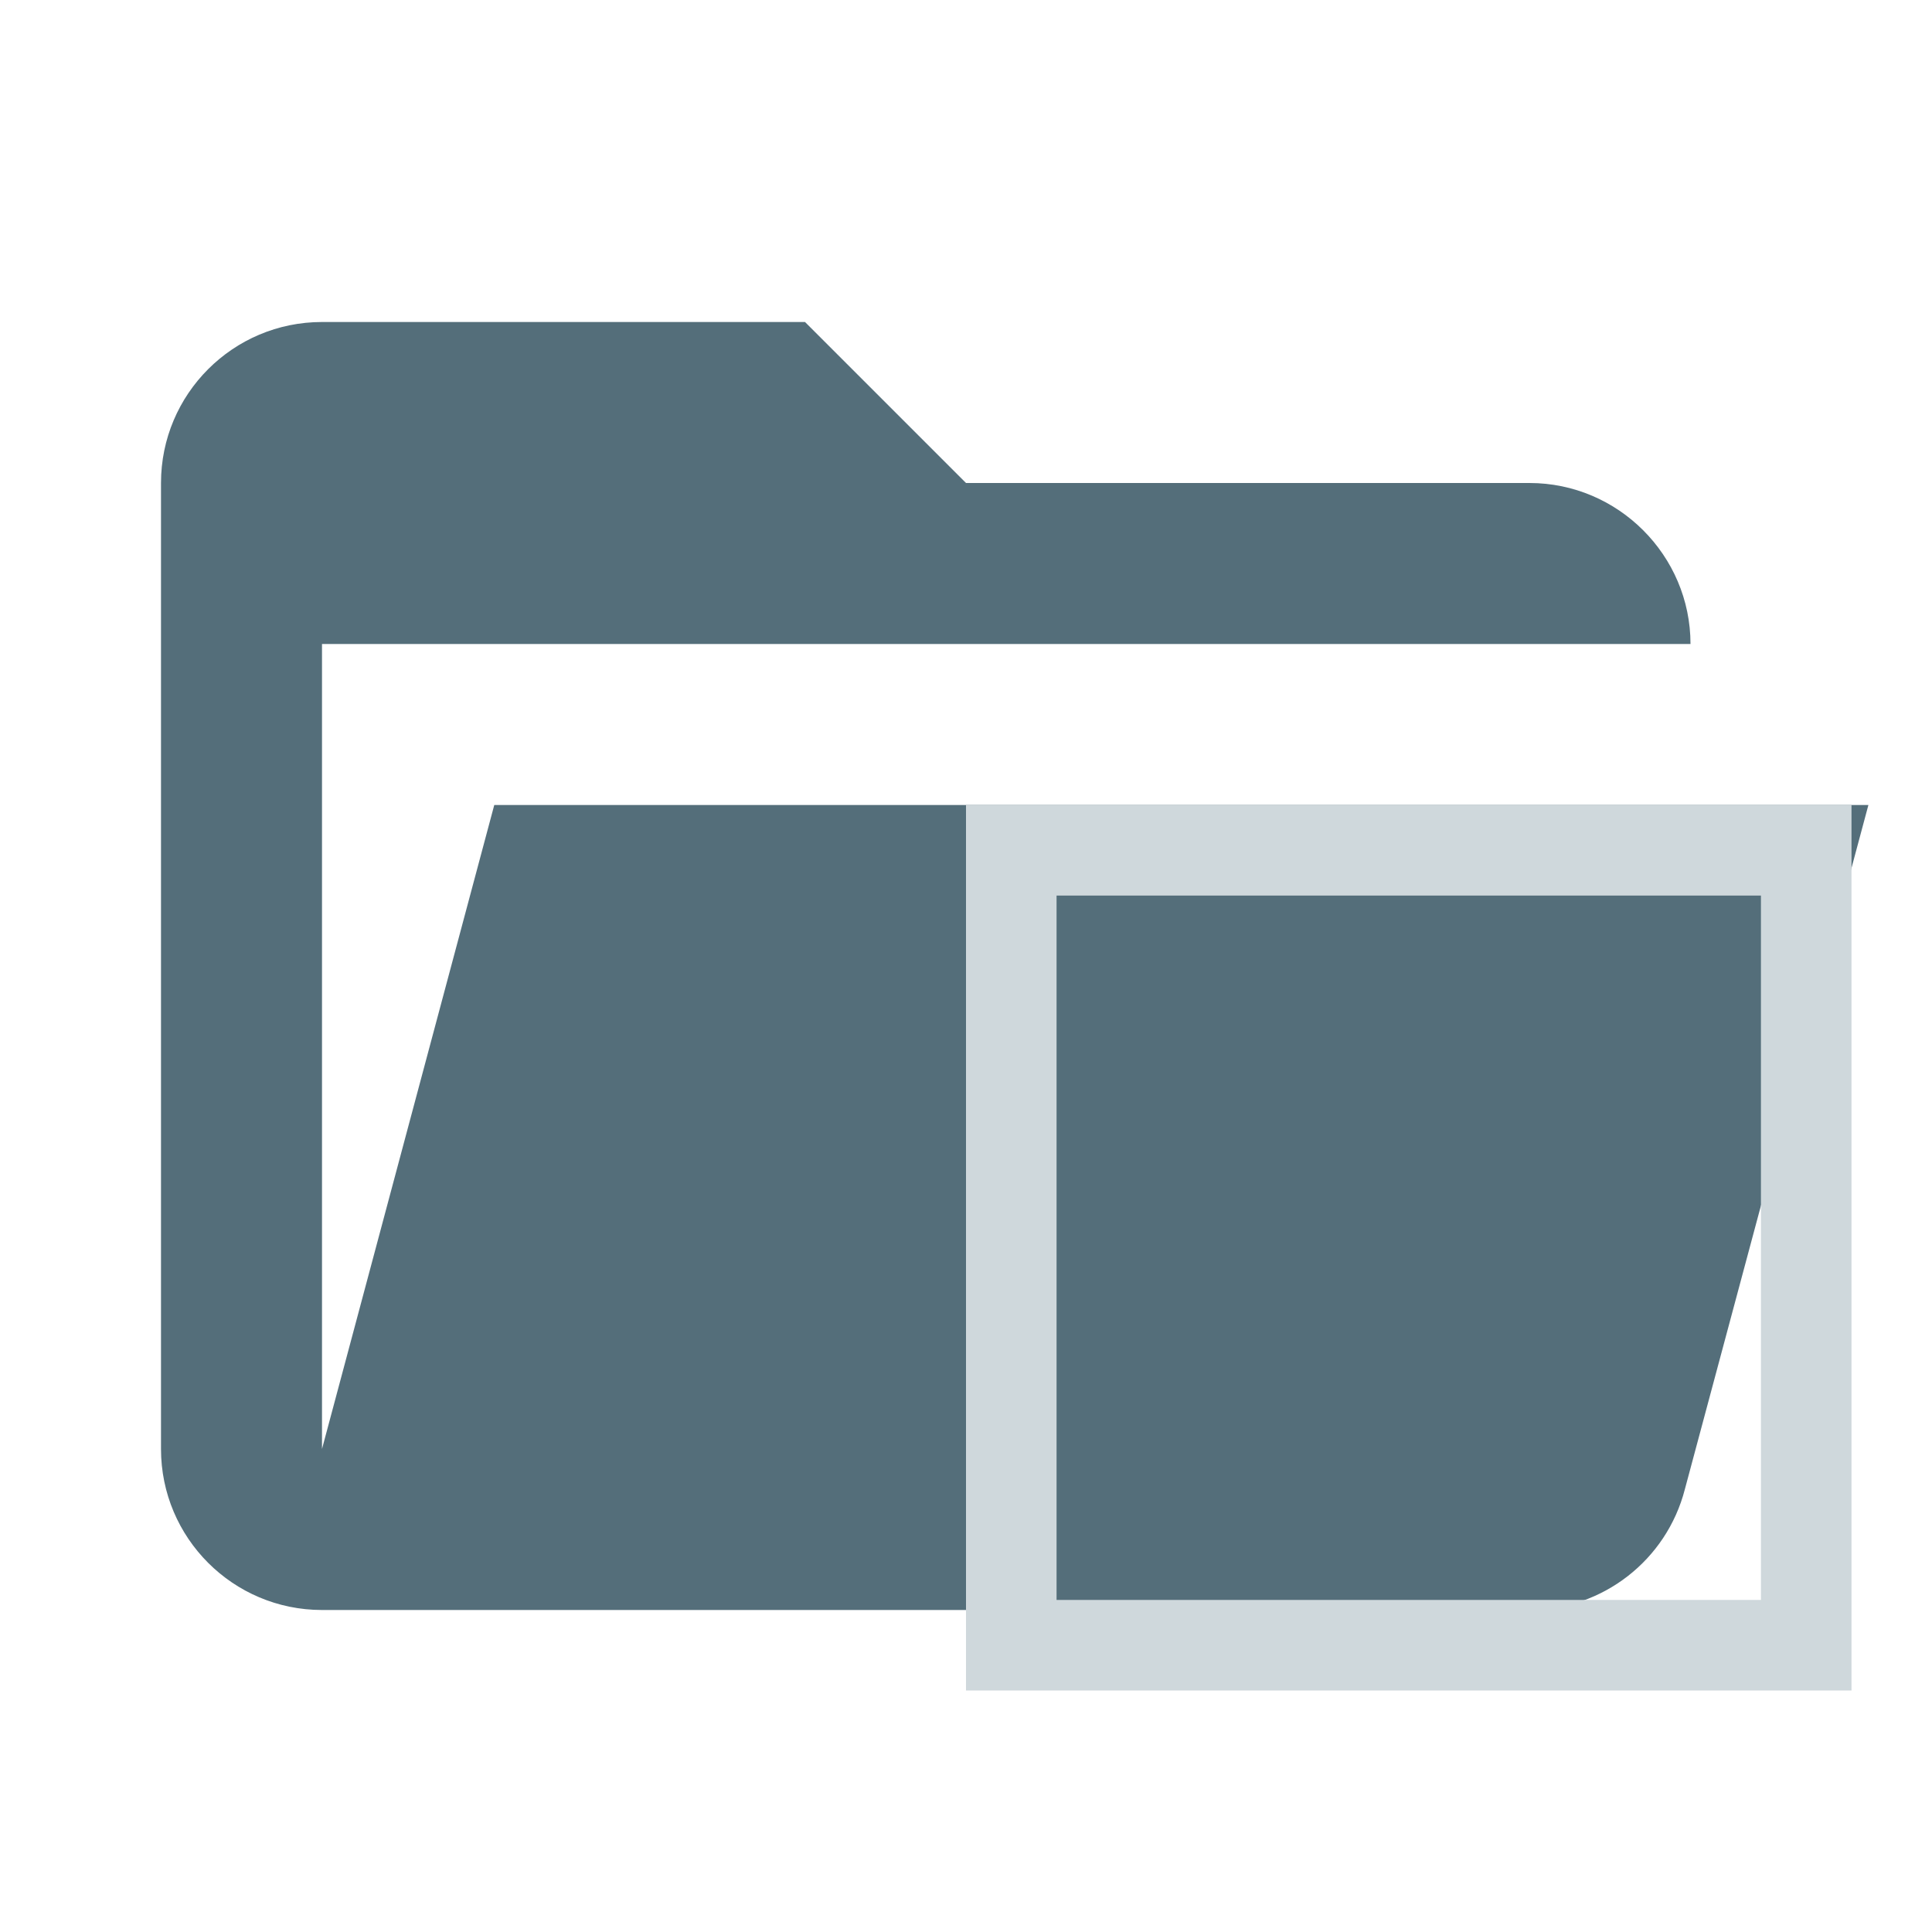
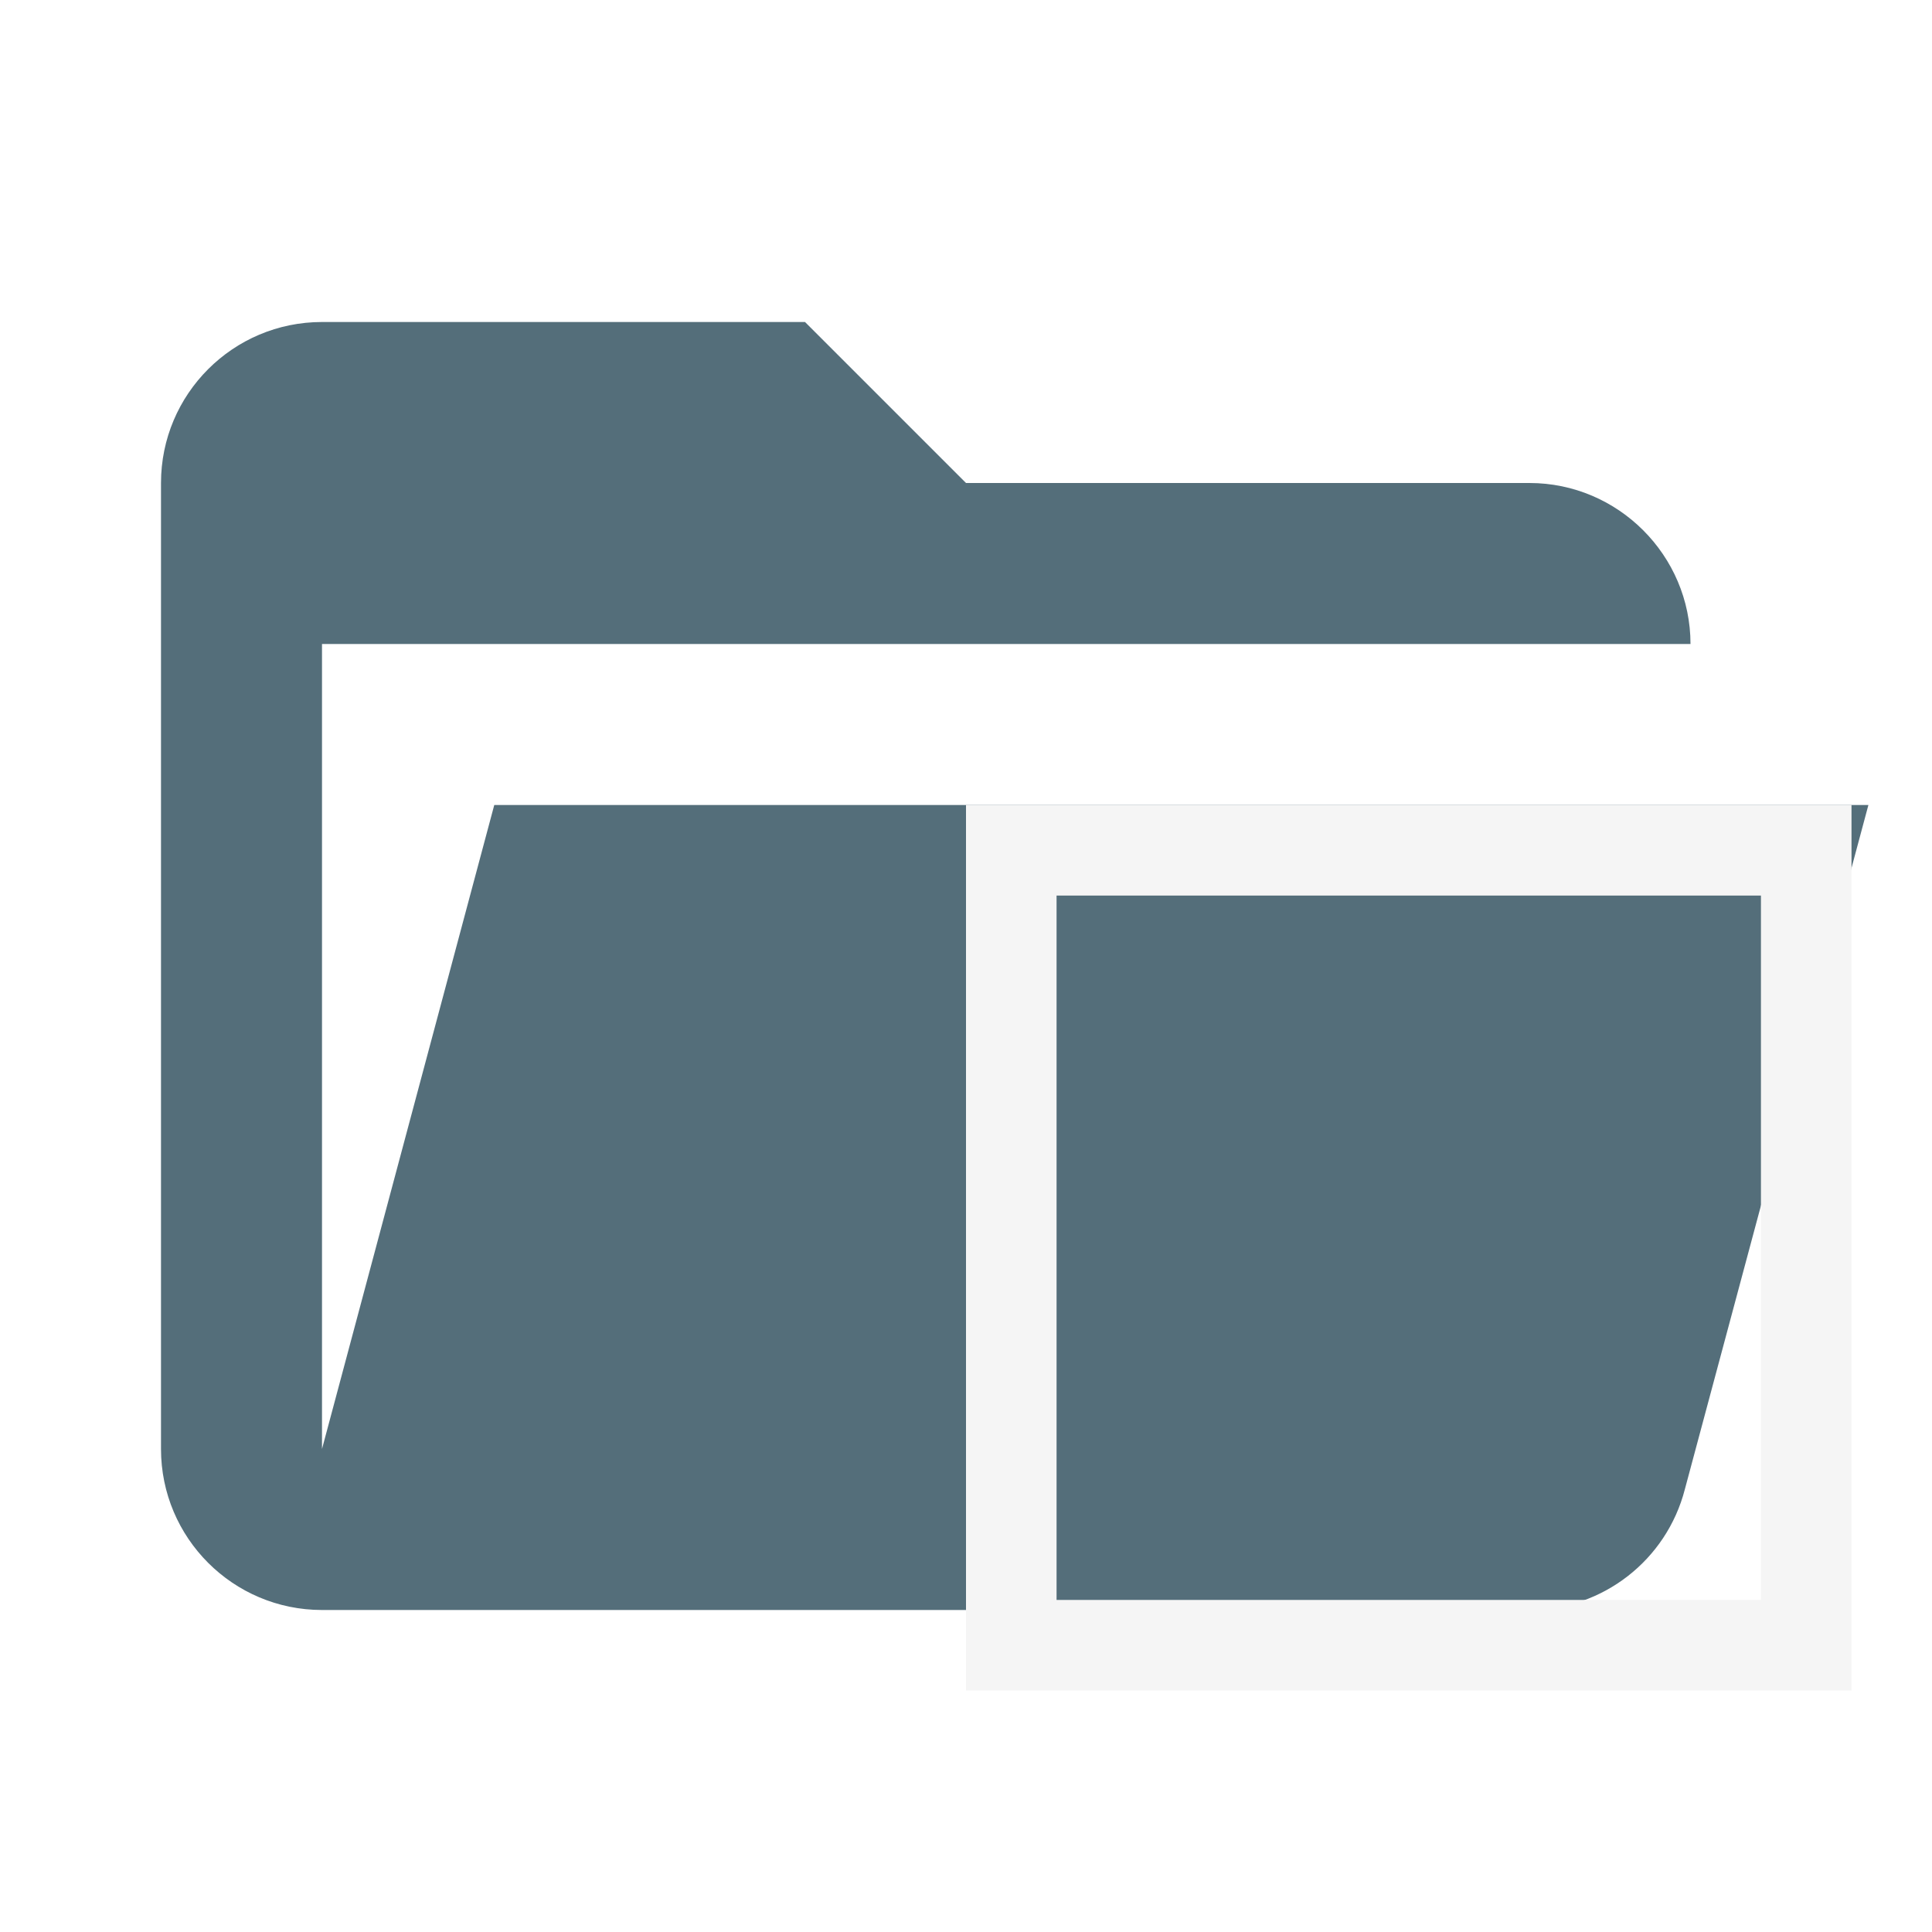
<svg xmlns="http://www.w3.org/2000/svg" viewBox="0 0 24 24" fill="none">
  <path d="M19 20H4a2 2 0 0 1-2-2V6a2 2 0 0 1 2-2h6l2 2h7c1.1 0 2 .9 2 2H4v10l2.14-8h17.07l-2.28 8.5A2 2 0 0 1 19 20Z" fill="#546E7A" />
-   <path fill-rule="evenodd" clip-rule="evenodd" d="M12 21h11V10H12v11Zm9.875-1.125v-8.75h-8.75v8.75h8.75Z" fill="#CFD8DC" />
+   <path fill-rule="evenodd" clip-rule="evenodd" d="M12 21h11V10H12v11Zm9.875-1.125v-8.75h-8.75v8.75h8.75Z" fill="#F5F5F5" />
</svg>
